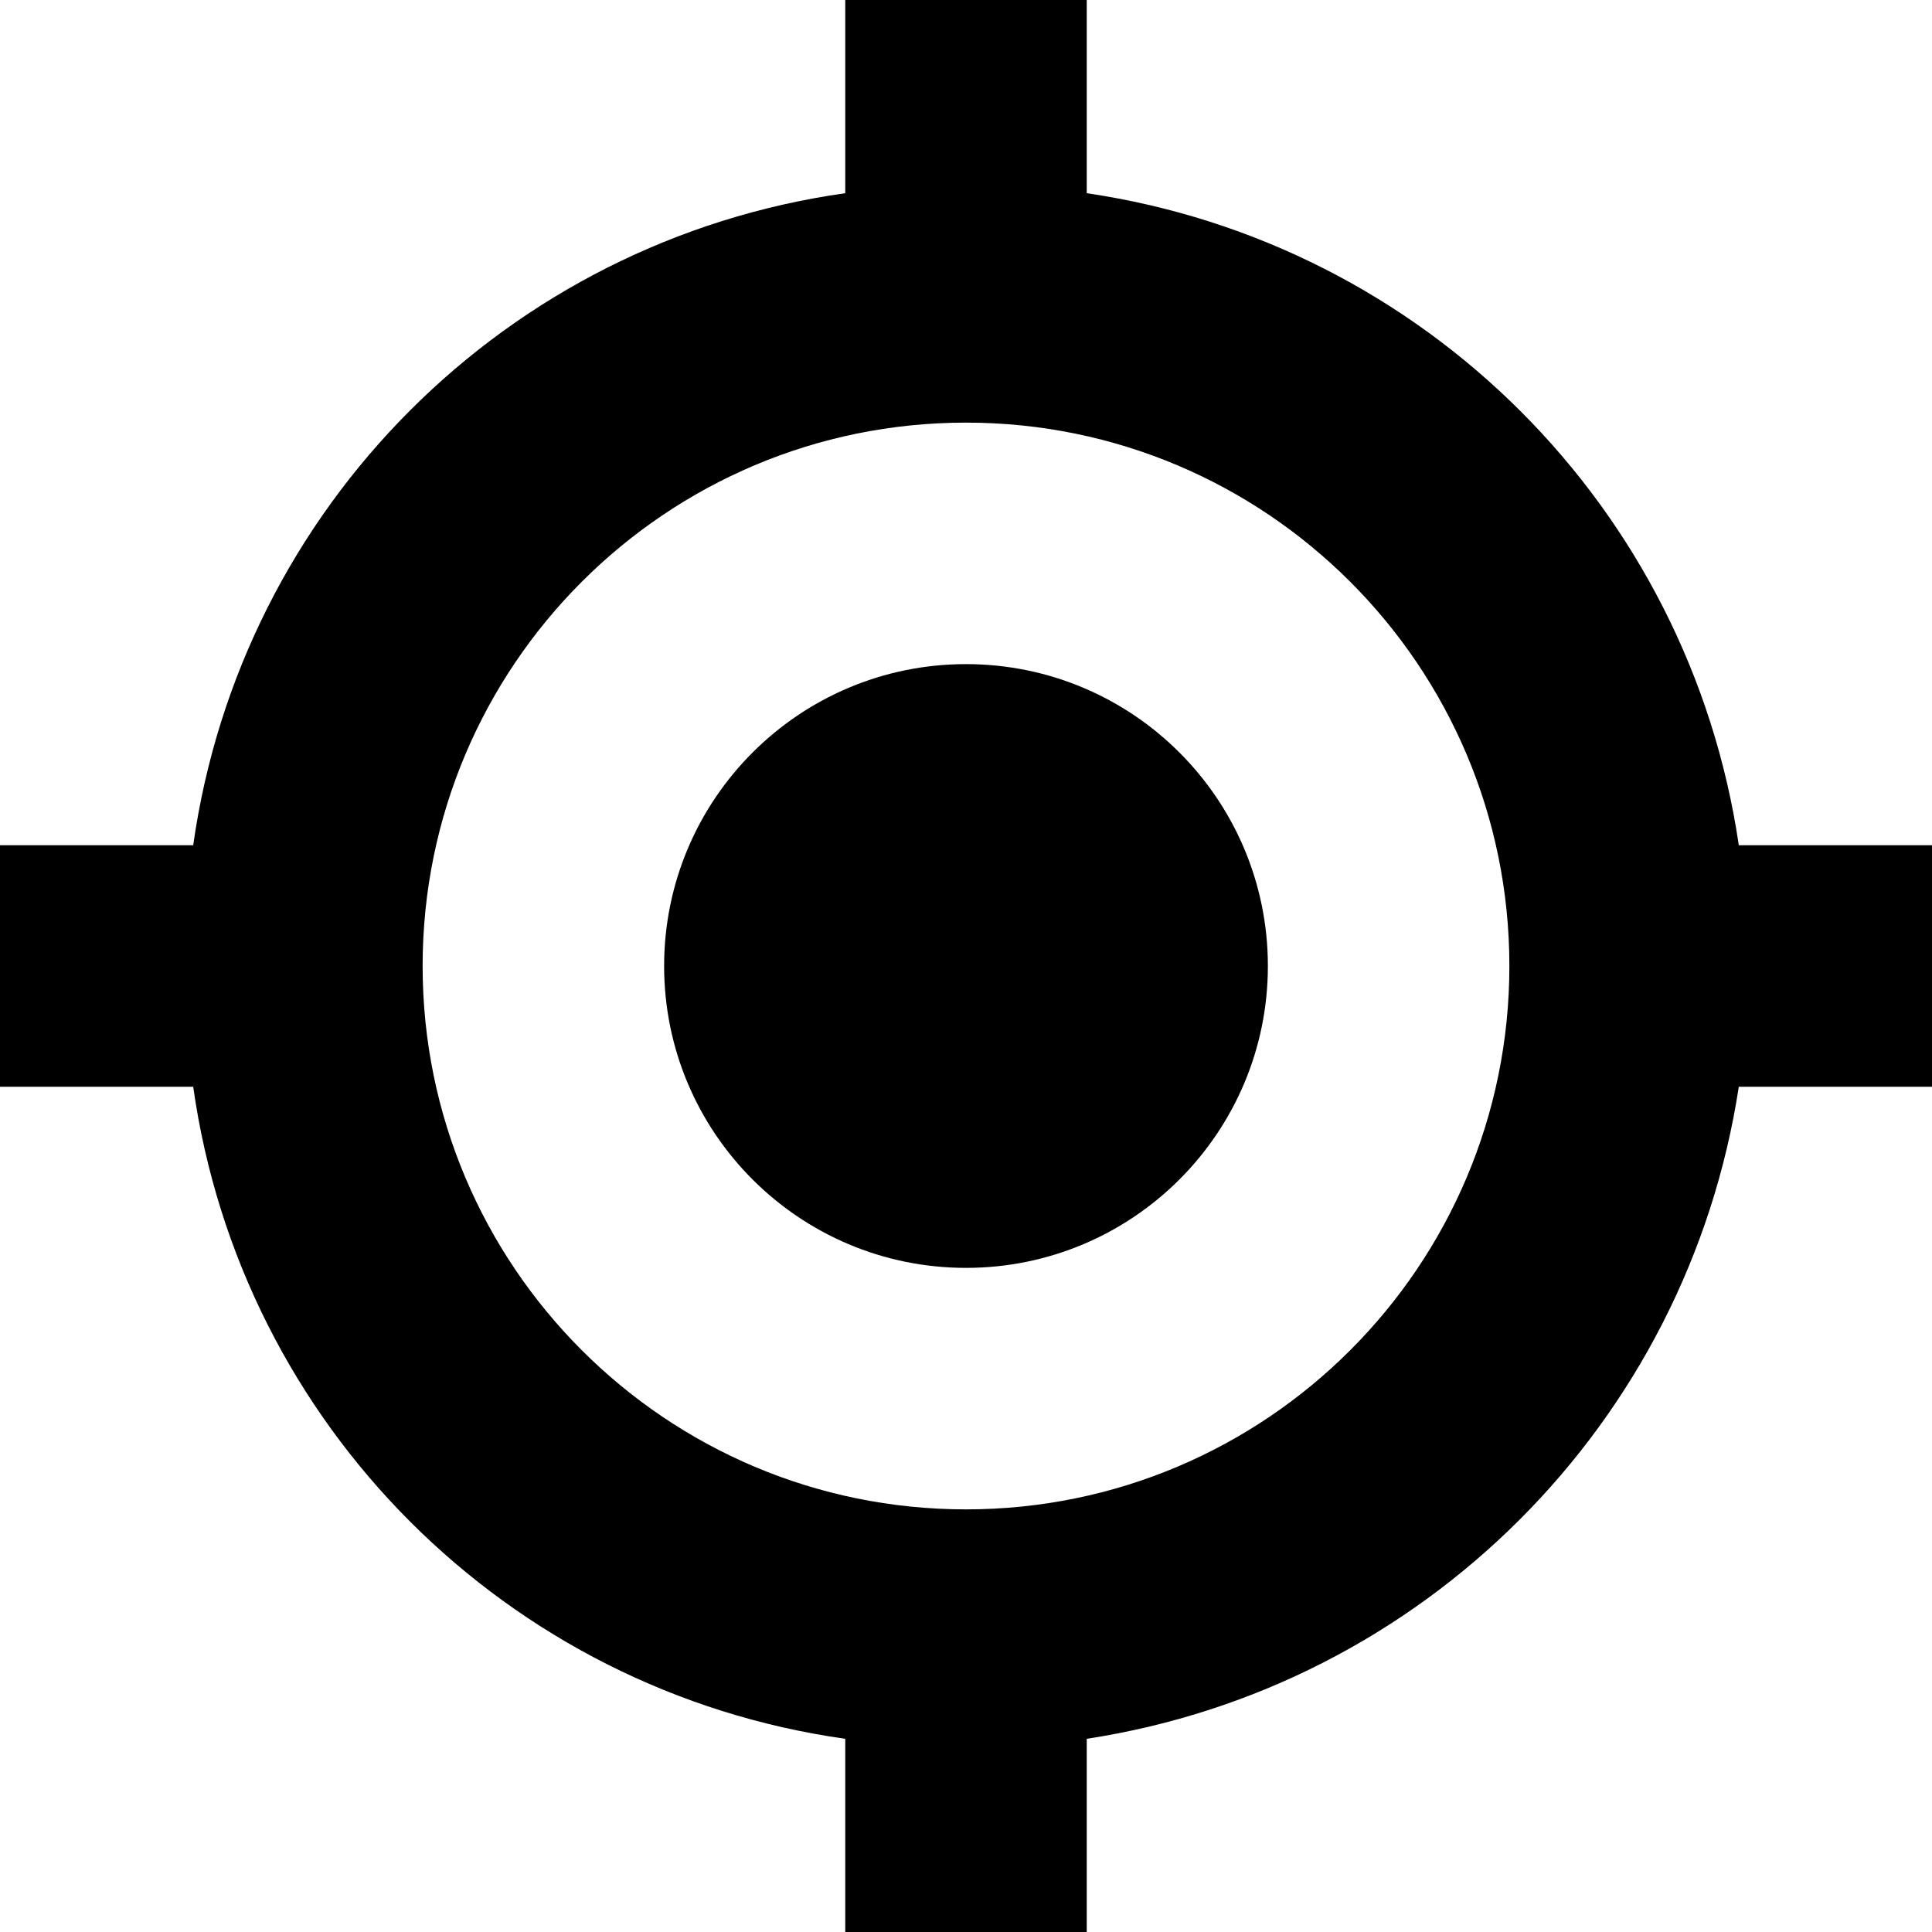
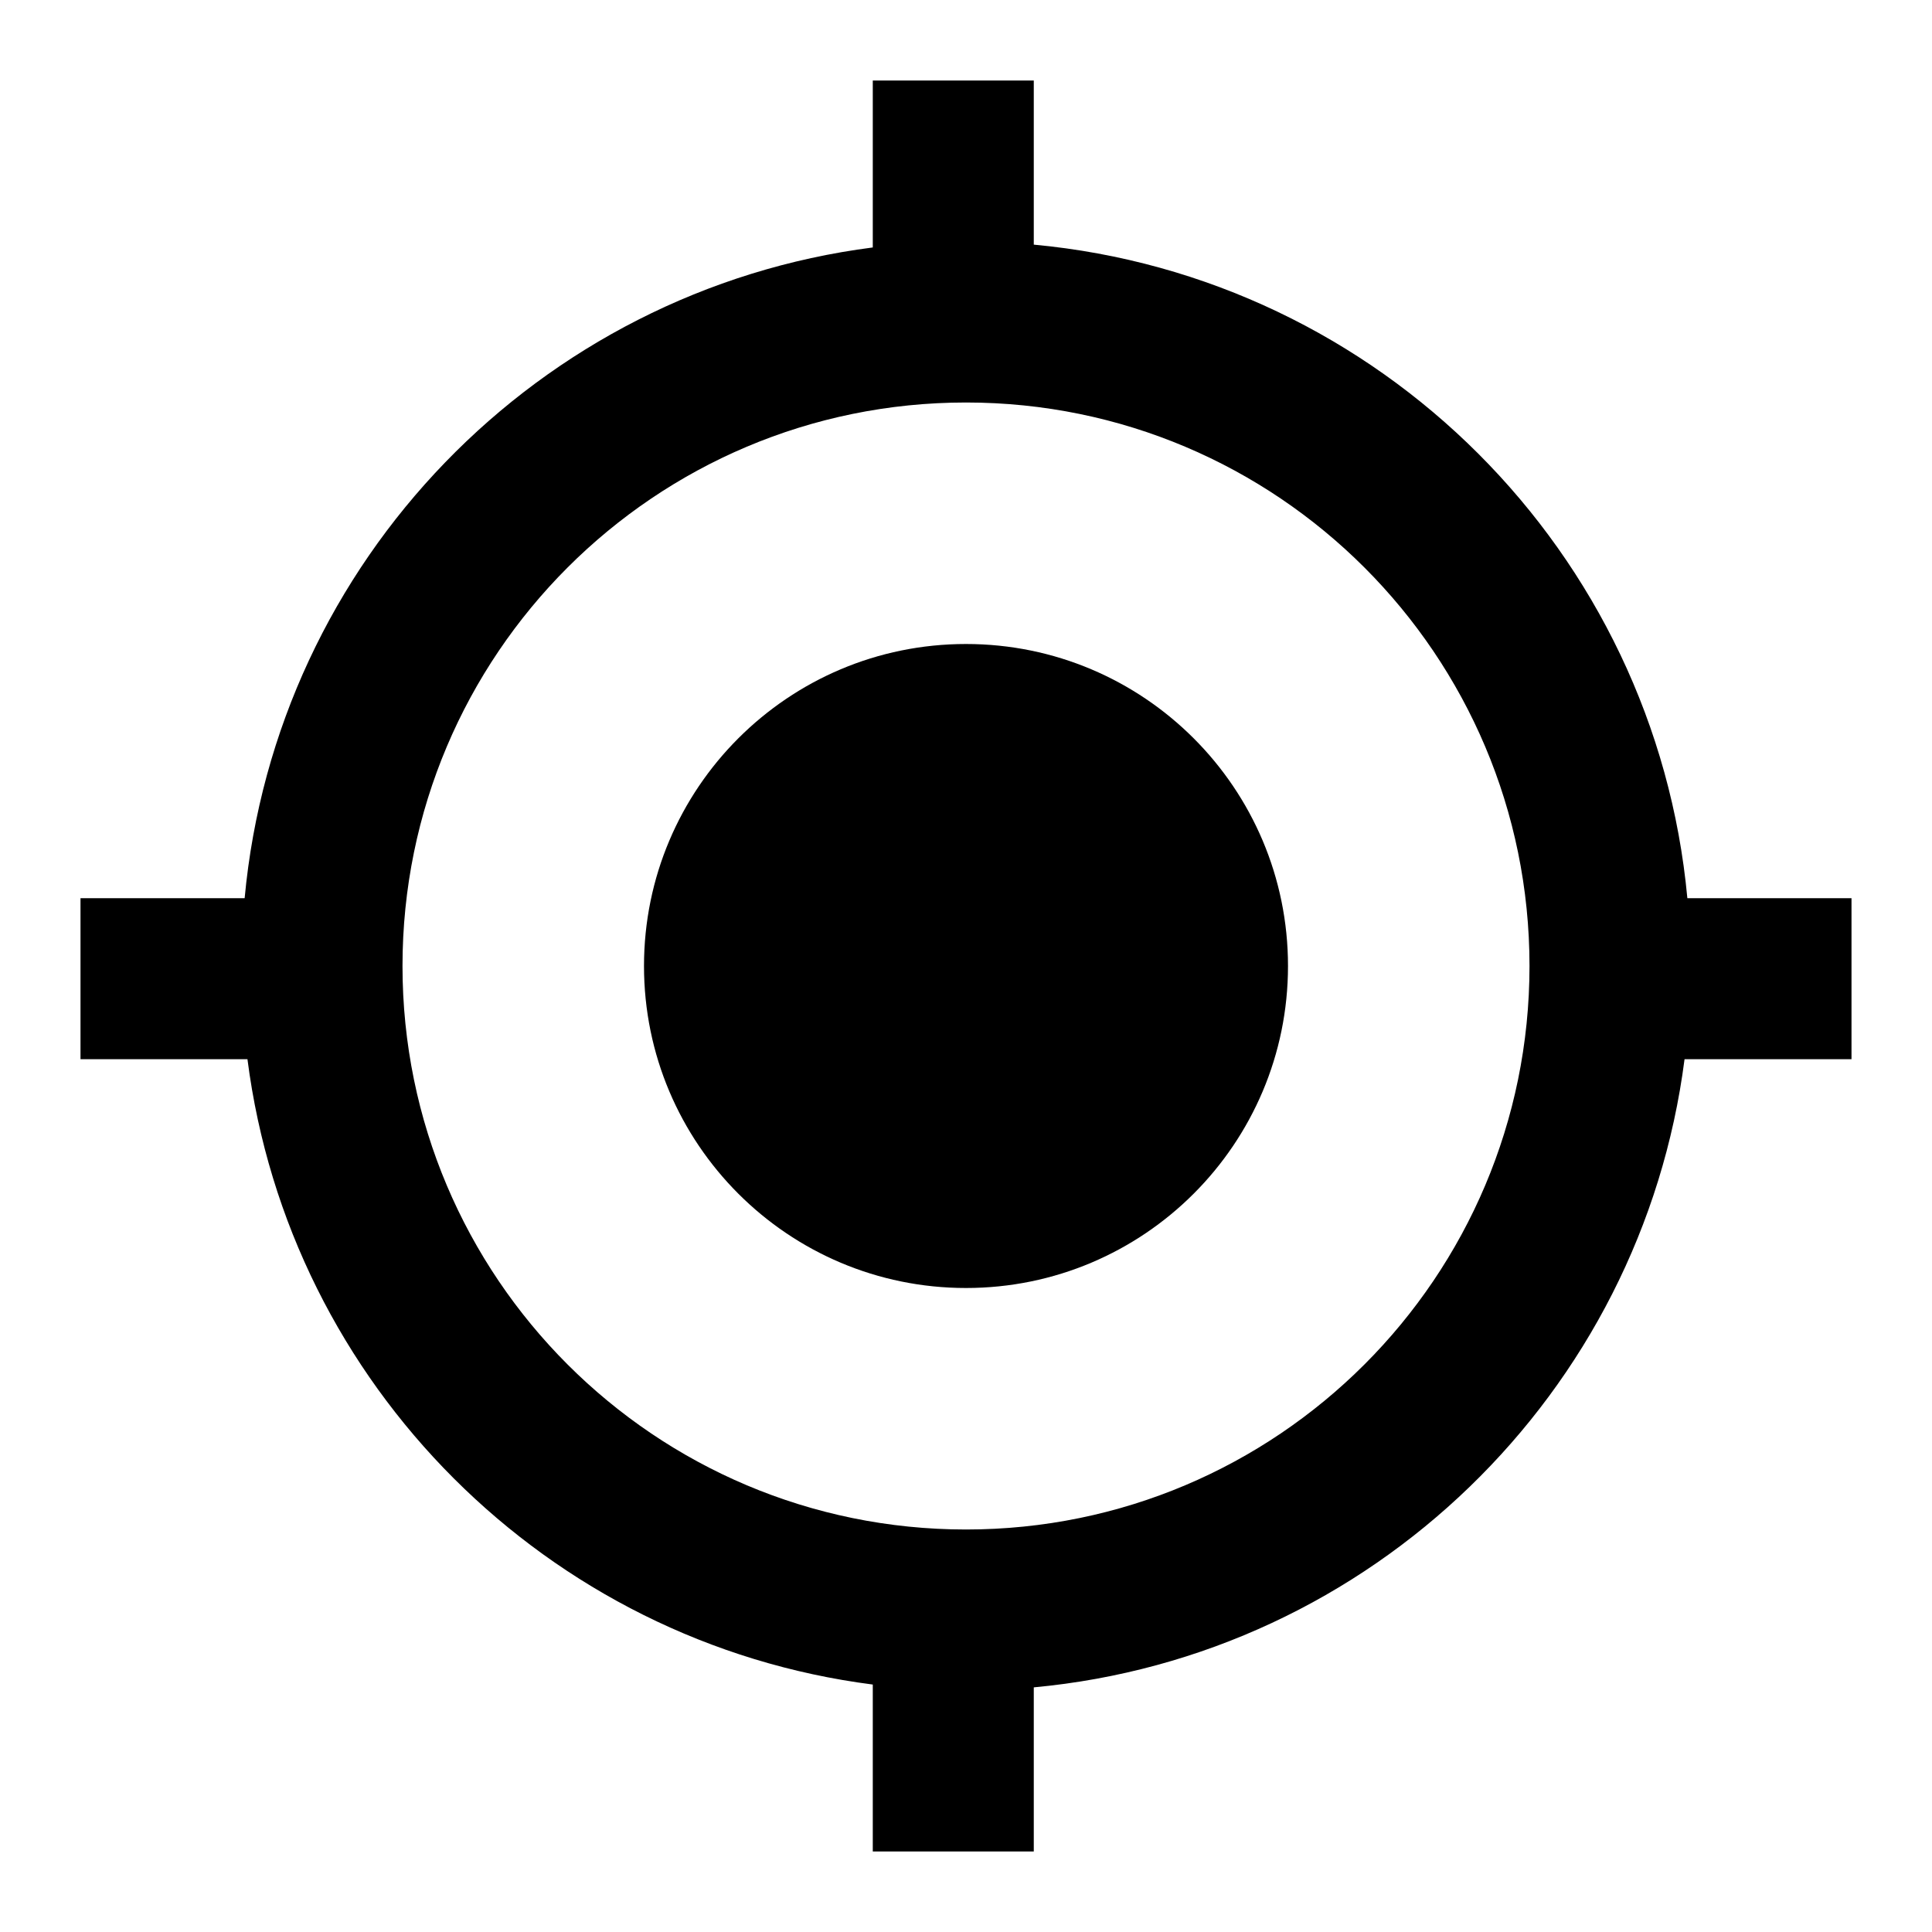
- <svg xmlns="http://www.w3.org/2000/svg" viewBox="0 0 32 32">
-   <path fill-rule="evenodd" d="M28.8 14A12.8 12.8 0 0 0 18 3.2V0h-4v3.2A12.7 12.7 0 0 0 3.2 14H0v4h3.2A12.7 12.7 0 0 0 14 28.8V32h4v-3.2A12.9 12.9 0 0 0 28.8 18H32v-4h-3.2zM16 25a9 9 0 1 1 0-18 9 9 0 0 1 0 18zm5-9a5 5 0 1 1-10 0 5 5 0 0 1 10 0z" />
+ <svg xmlns="http://www.w3.org/2000/svg" viewBox="0 0 24 24">
+   <path d="M12 16C14.209 16 16 14.209 16 12C16 9.791 14.209 8 12 8C9.791 8 8 9.791 8 12C8 14.209 9.791 16 12 16Z" />
+   <path fill-rule="evenodd" clip-rule="evenodd" d="M10.842 23V20.926C6.798 20.407 3.593 17.203 3.074 13.158H1V11.158H3.039C3.428 6.965 6.693 3.607 10.842 3.074V1H12.842V3.039C17.141 3.438 20.562 6.859 20.961 11.158H23V13.158H20.926C20.393 17.307 17.035 20.572 12.842 20.961V23H10.842ZM12 19C15.866 19 19 15.866 19 12C19 8.134 15.866 5 12 5C8.134 5 5 8.134 5 12C5 15.866 8.134 19 12 19Z" />
</svg>
